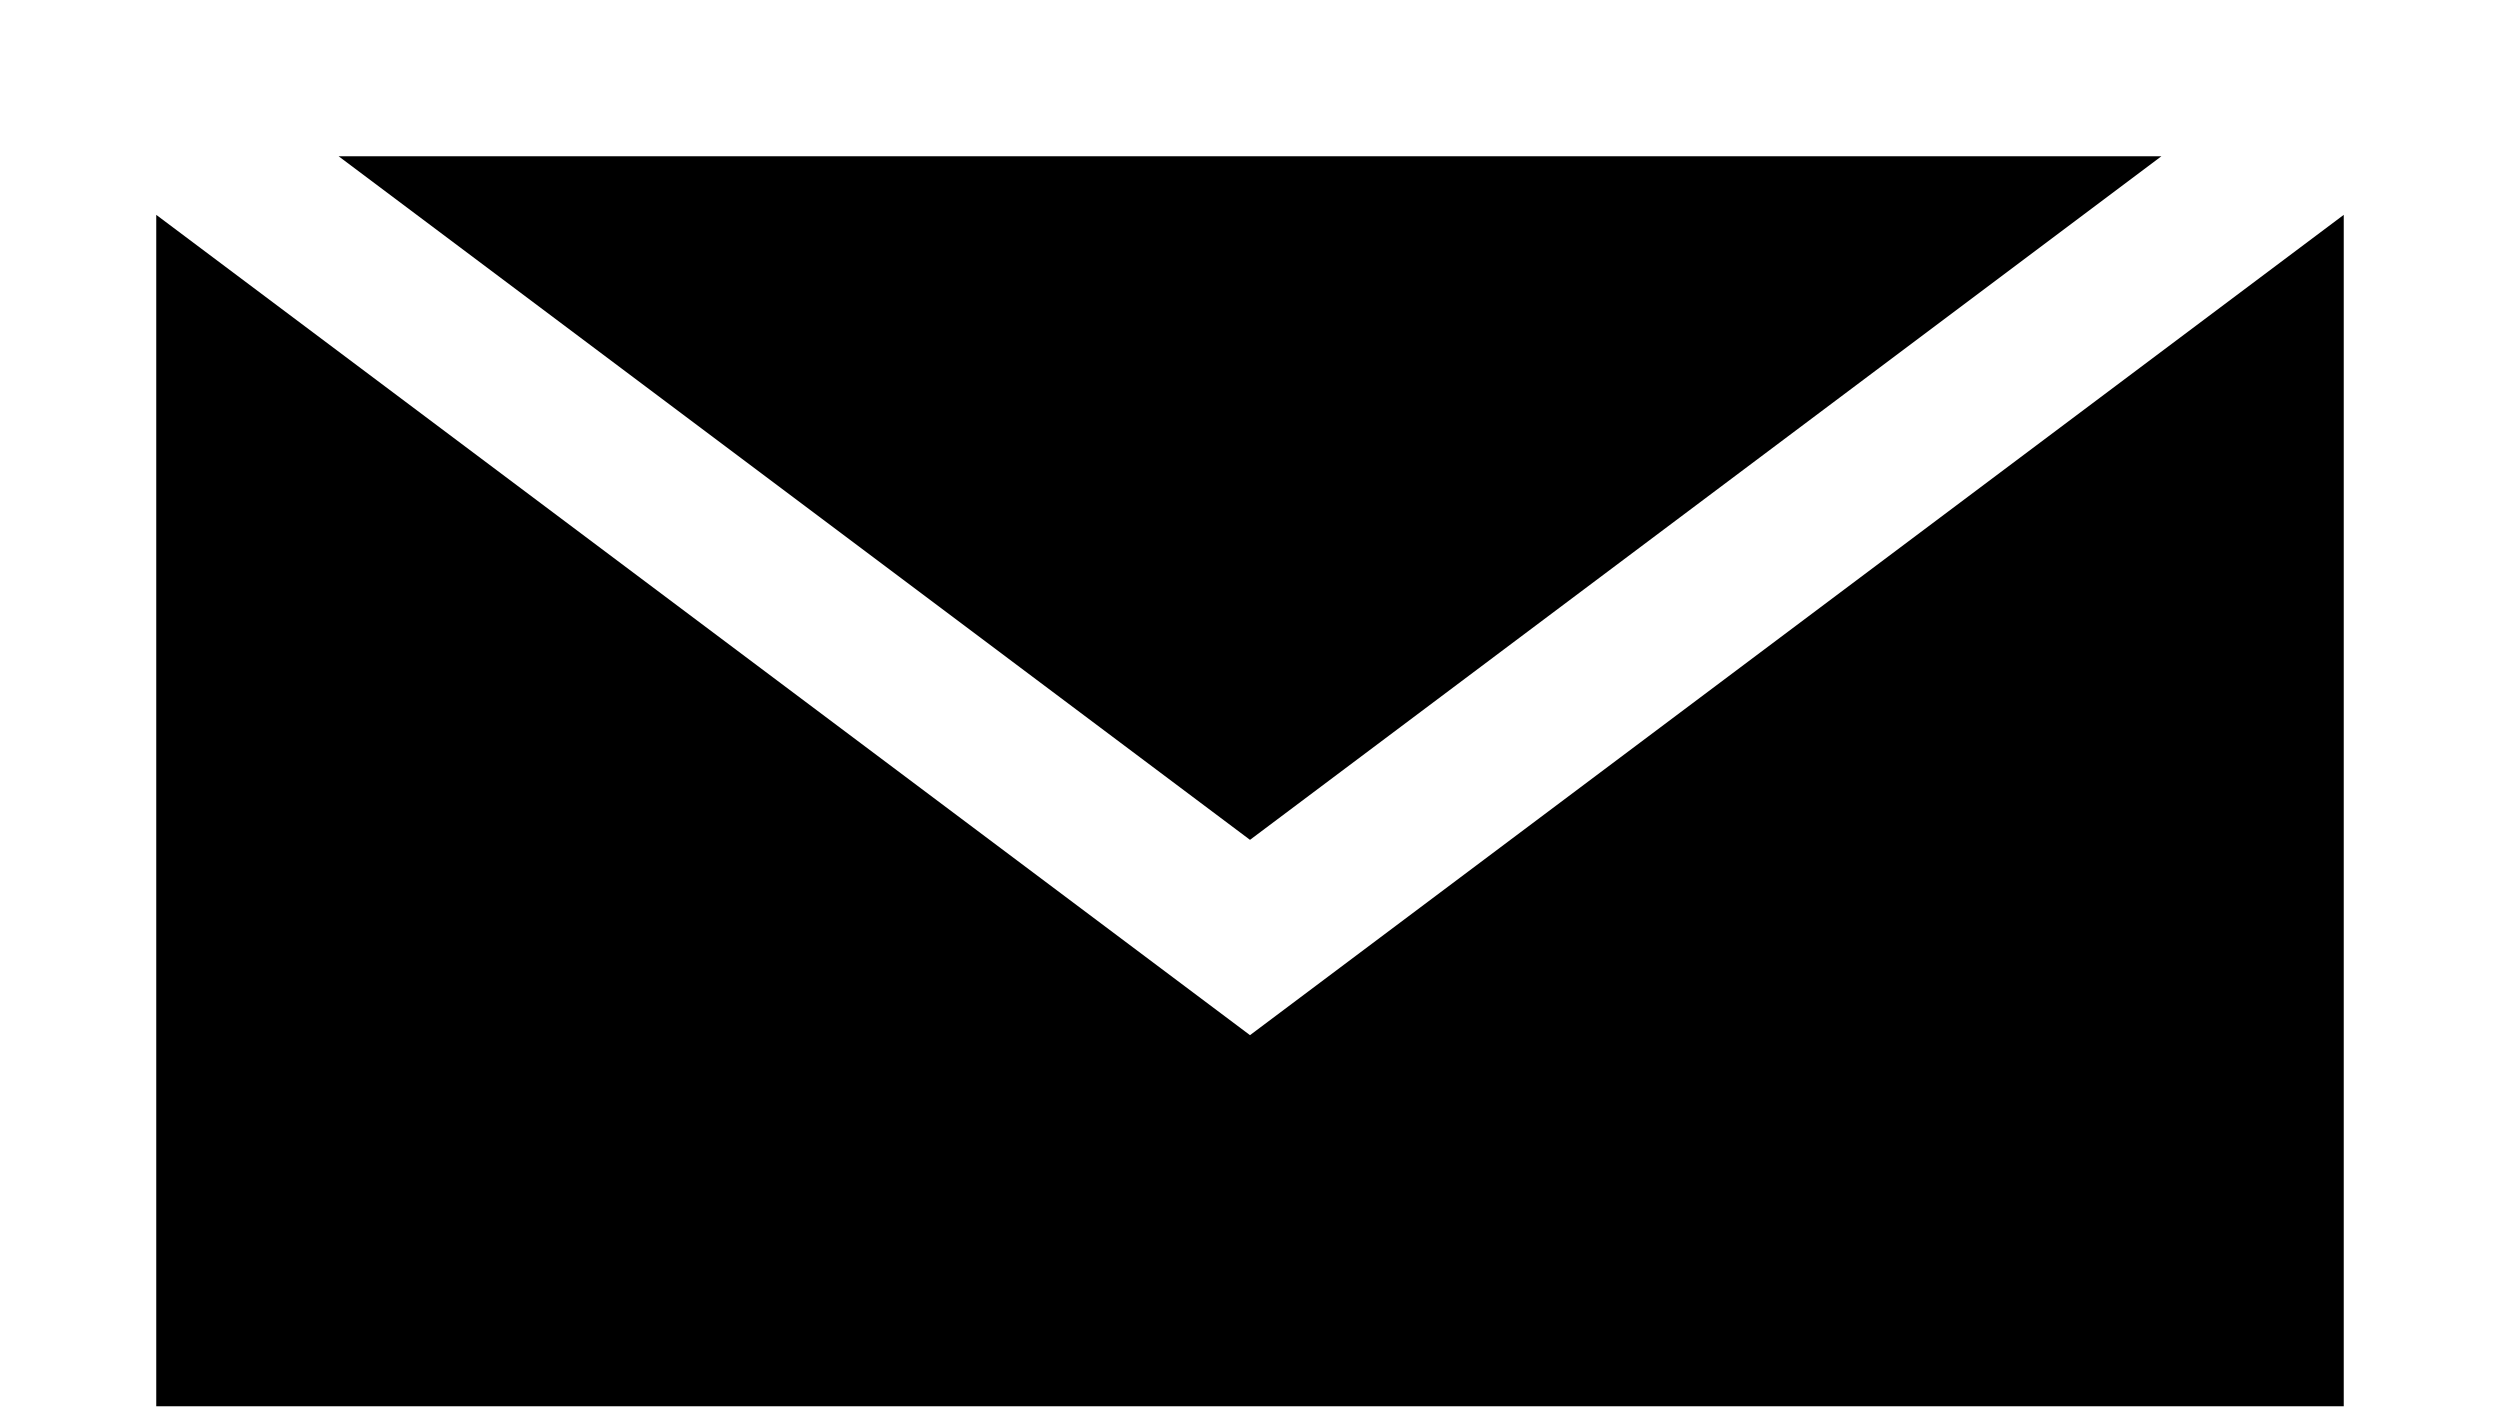
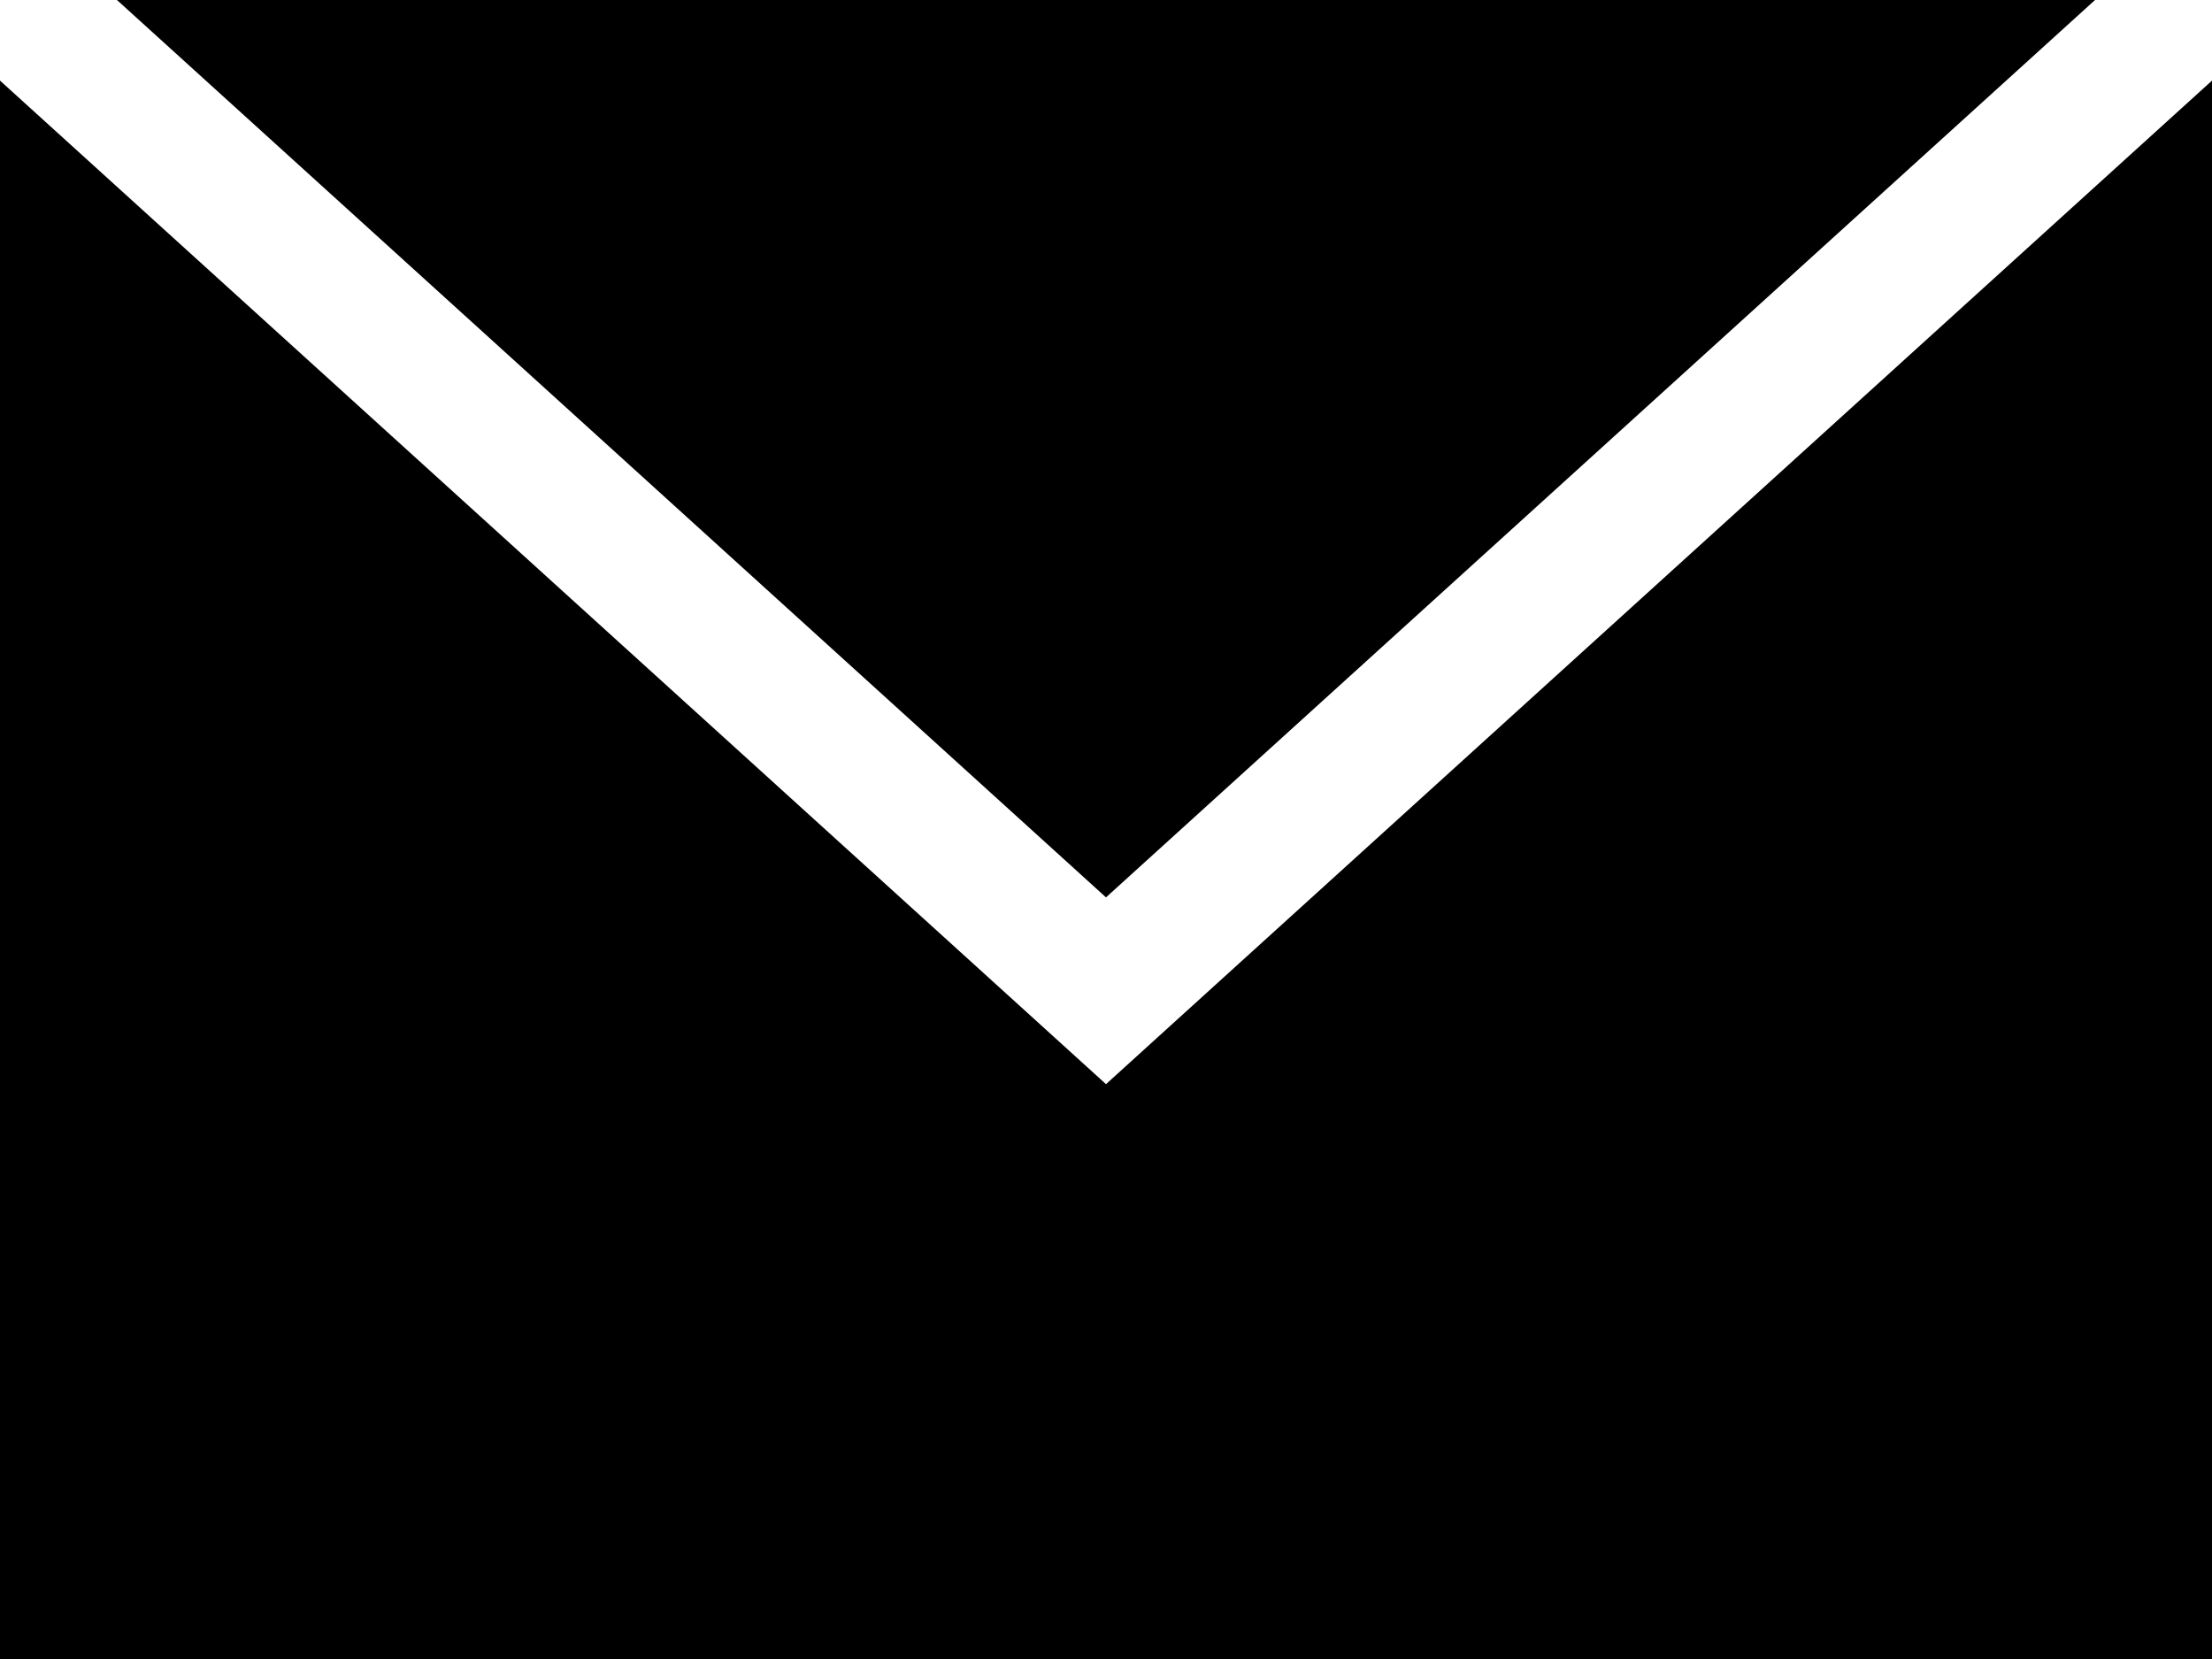
- <svg xmlns="http://www.w3.org/2000/svg" xmlns:xlink="http://www.w3.org/1999/xlink" width="16" height="9" viewBox="0 0 16 9" version="1.1">
+ <svg xmlns="http://www.w3.org/2000/svg" xmlns:xlink="http://www.w3.org/1999/xlink" width="16" height="12" viewBox="0 0 16 12" version="1.1">
  <g id="Canvas" transform="translate(57 1244)">
    <g id="email">
-       <g id="Subtract">
-         <use xlink:href="#path0_fill" transform="translate(-57 -1244)" />
-       </g>
+       <use xlink:href="#path0_fill" transform="translate(-57 -1244)" />
+       <use xlink:href="#path1_fill" transform="translate(-57 -1244)" />
    </g>
  </g>
  <defs>
-     <path id="path0_fill" fill-rule="evenodd" d="M 7.7 6.4L 8 6.625L 8.3 6.4L 15 1.375L 15 9L 1 9L 1 1.375L 7.7 6.4ZM 2.167 1L 13.833 1L 8 5.375L 2.167 1Z" />
+     <path id="path0_fill" d="M 7.664 7.537L 8 7.842L 8.336 7.537L 16 0.583L 16 12L 0 12L 0 0.583L 7.664 7.537Z" />
+     <path id="path1_fill" d="M 0.846 0L 15.154 0L 8 6.491L 0.846 0Z" />
  </defs>
</svg>
